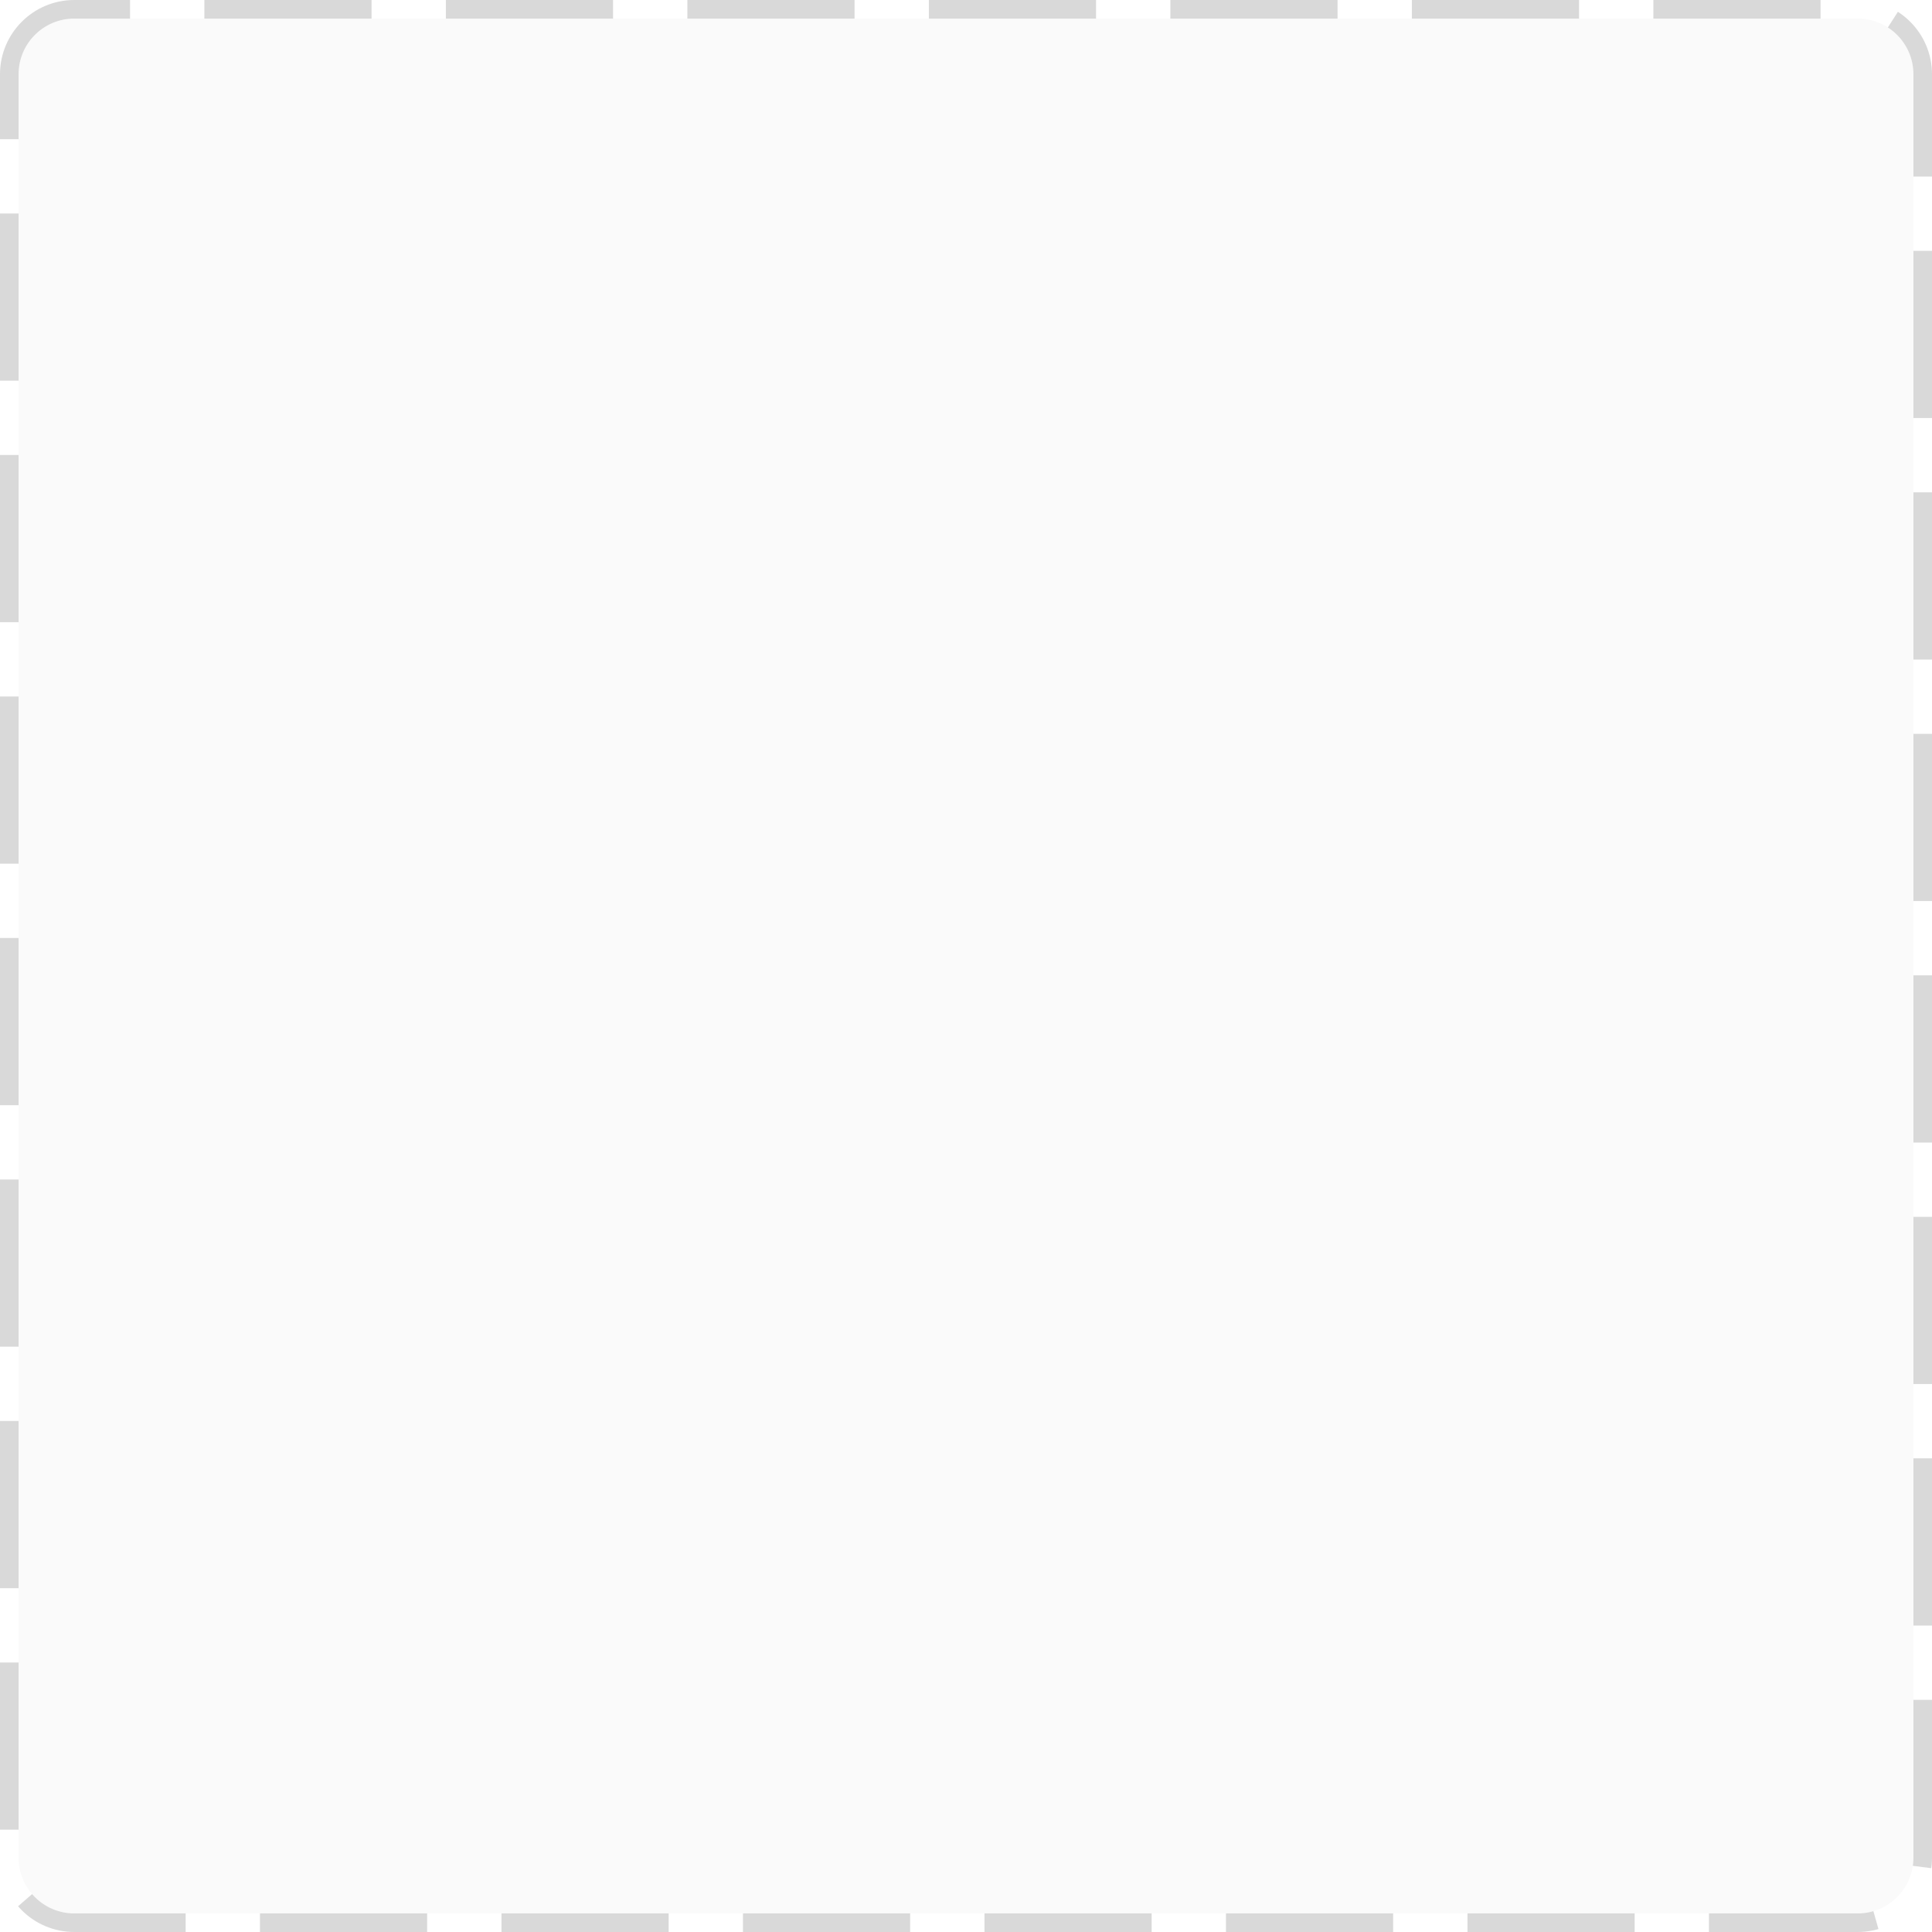
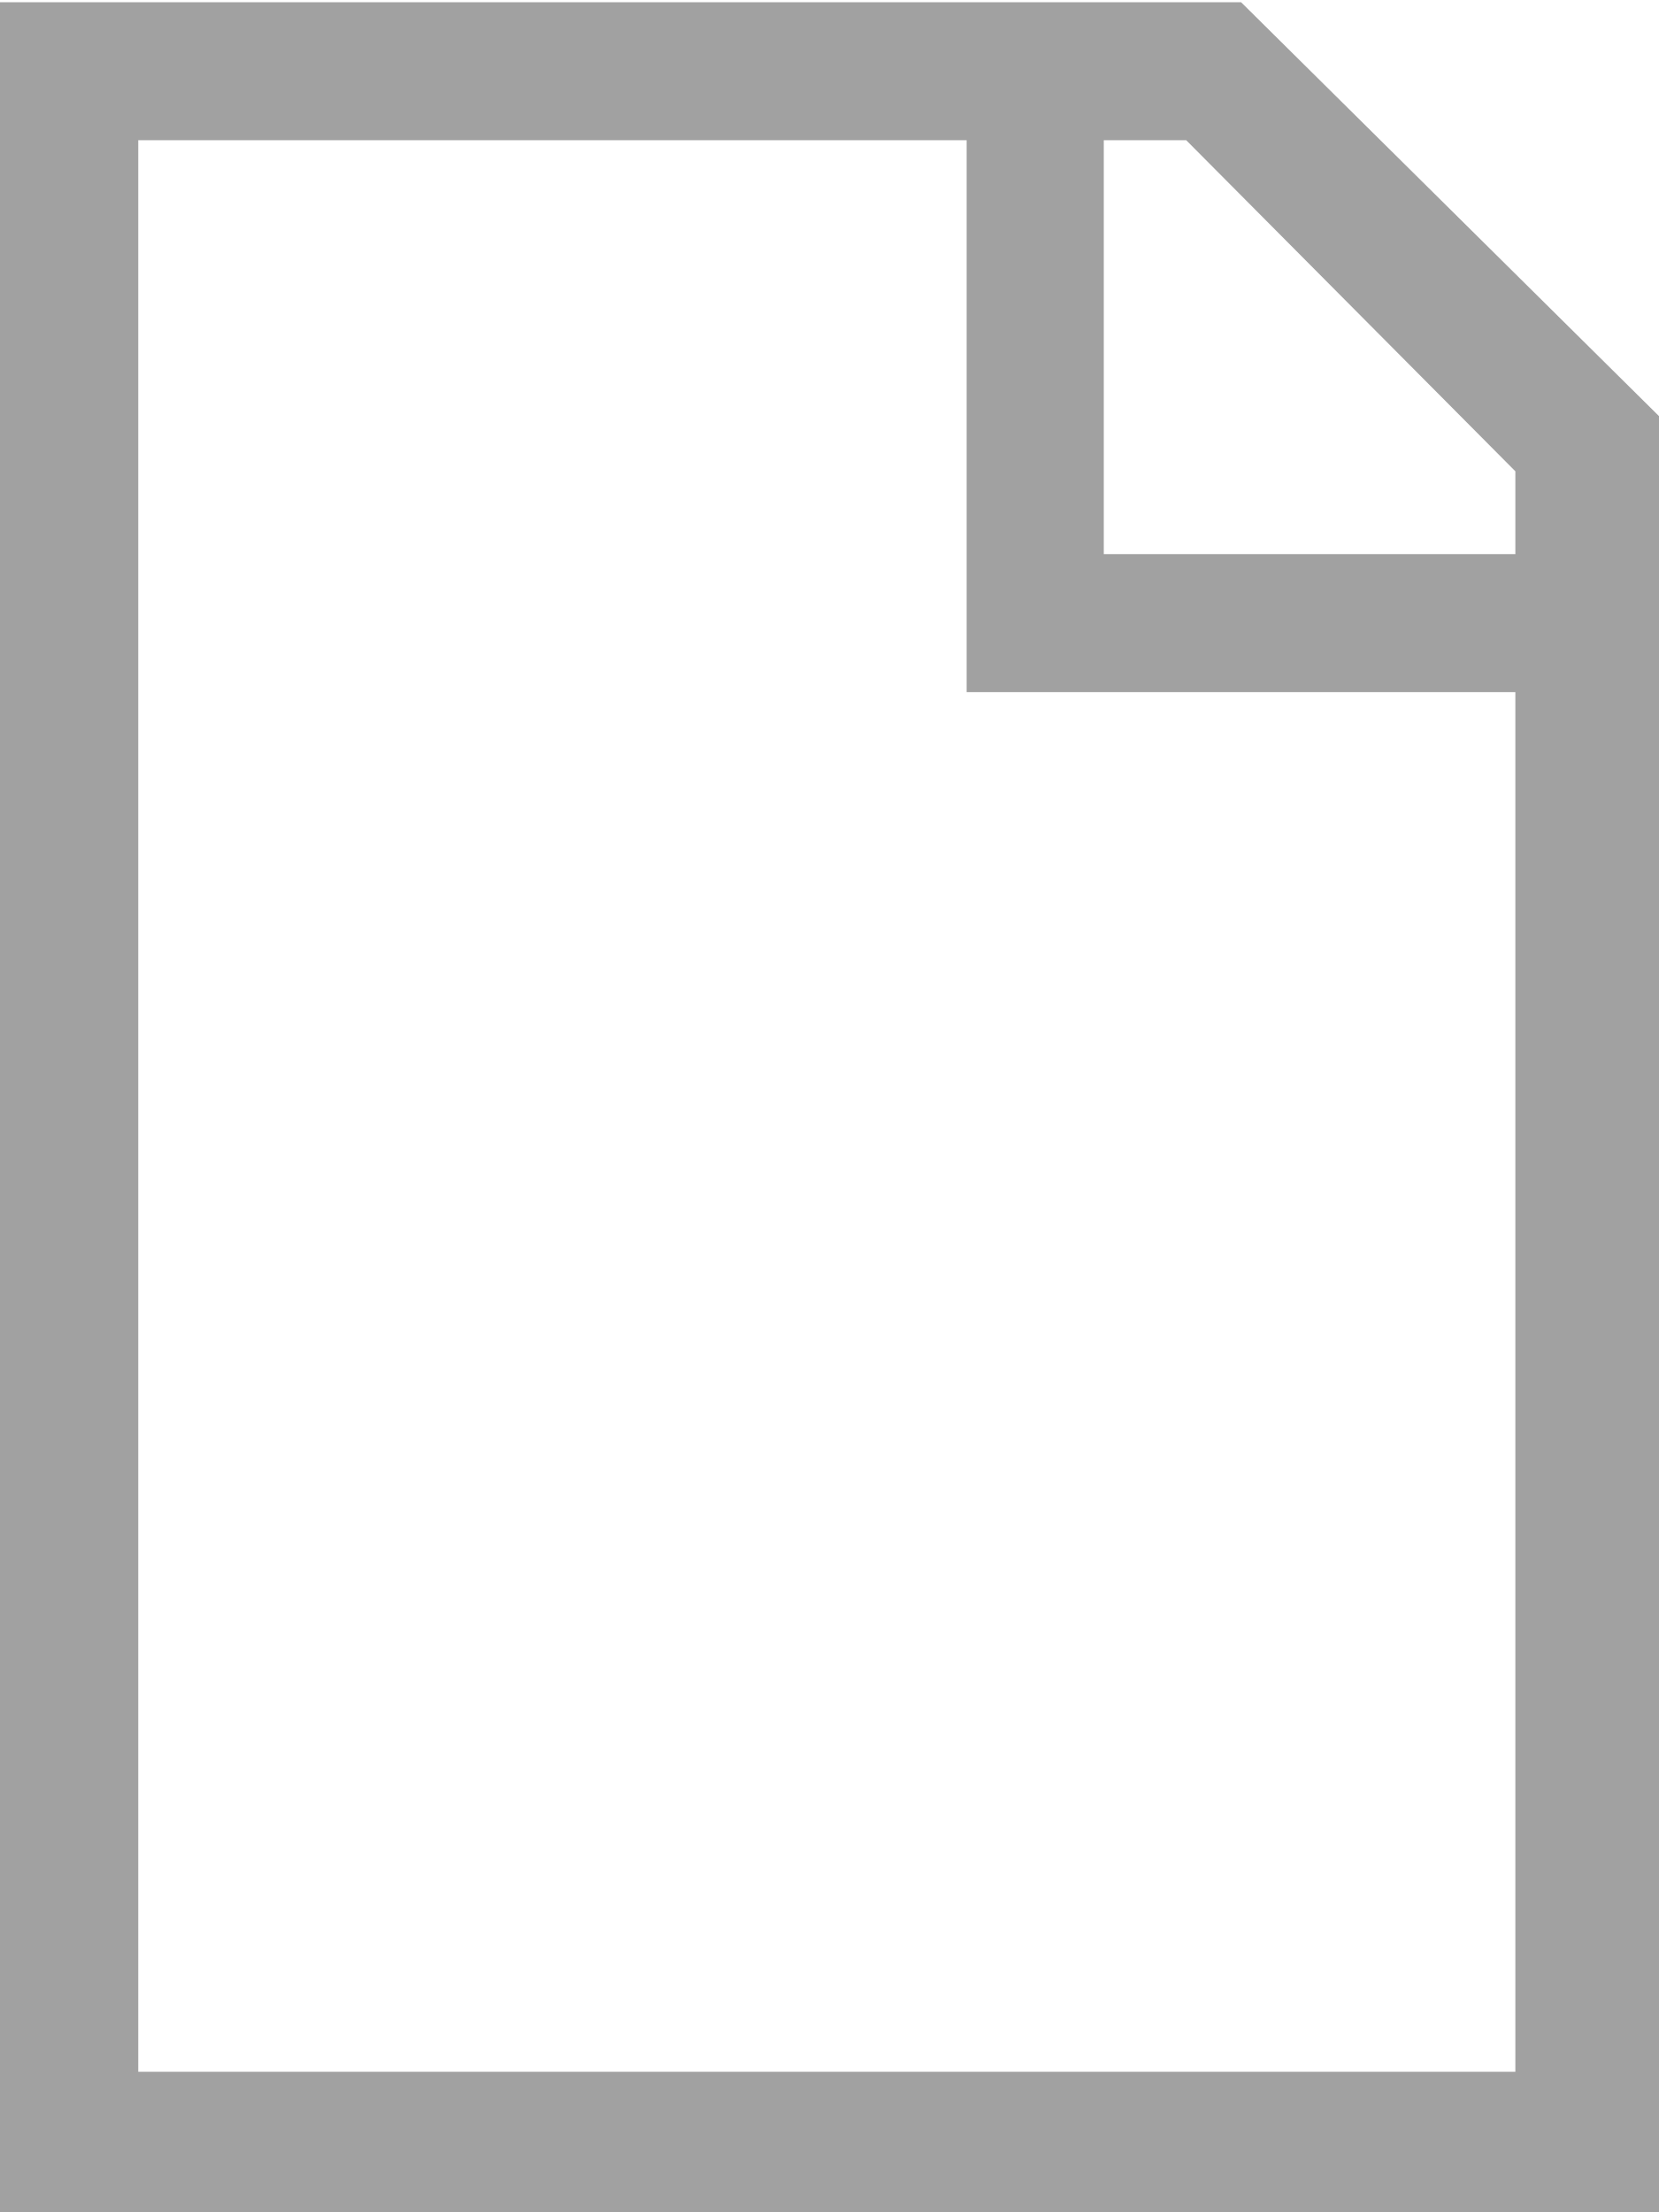
- <svg xmlns="http://www.w3.org/2000/svg" version="1.1" width="104px" height="104px">
-   <g transform="matrix(1 0 0 1 -23 -5582 )">
-     <path d="M 24 5586  A 3 3 0 0 1 27 5583 L 123 5583  A 3 3 0 0 1 126 5586 L 126 5682  A 3 3 0 0 1 123 5685 L 27 5685  A 3 3 0 0 1 24 5682 L 24 5586  Z " fill-rule="nonzero" fill="#000000" stroke="none" fill-opacity="0.02" />
-     <path d="M 23.5 5586  A 3.5 3.5 0 0 1 27 5582.5 L 123 5582.5  A 3.5 3.5 0 0 1 126.5 5586 L 126.5 5682  A 3.5 3.5 0 0 1 123 5685.5 L 27 5685.5  A 3.5 3.5 0 0 1 23.5 5682 L 23.5 5586  Z " stroke-width="1" stroke-dasharray="9,4" stroke="#d9d9d9" fill="none" stroke-dashoffset="0.5" />
+ <svg xmlns="http://www.w3.org/2000/svg" version="1.1" width="12px" height="16px">
+   <g transform="matrix(1 0 0 1 -12 -6 )">
+     <path d="M 12 3.01  L 8.977 0.016  L 0 0.016  L 0 16  L 12 16  L 12 3.01  Z M 10.961 14.986  L 1 14.986  L 1 1.014  L 6.992 1.014  L 6.992 5.006  L 10.961 5.006  L 10.961 14.986  Z M 7.984 4.008  L 7.984 1.014  L 8.58 1.014  L 10.961 3.409  L 10.961 4.008  L 7.984 4.008  Z " fill-rule="nonzero" fill="#a1a1a1" stroke="none" transform="matrix(1 0 0 1 12 6 )" />
  </g>
</svg>
